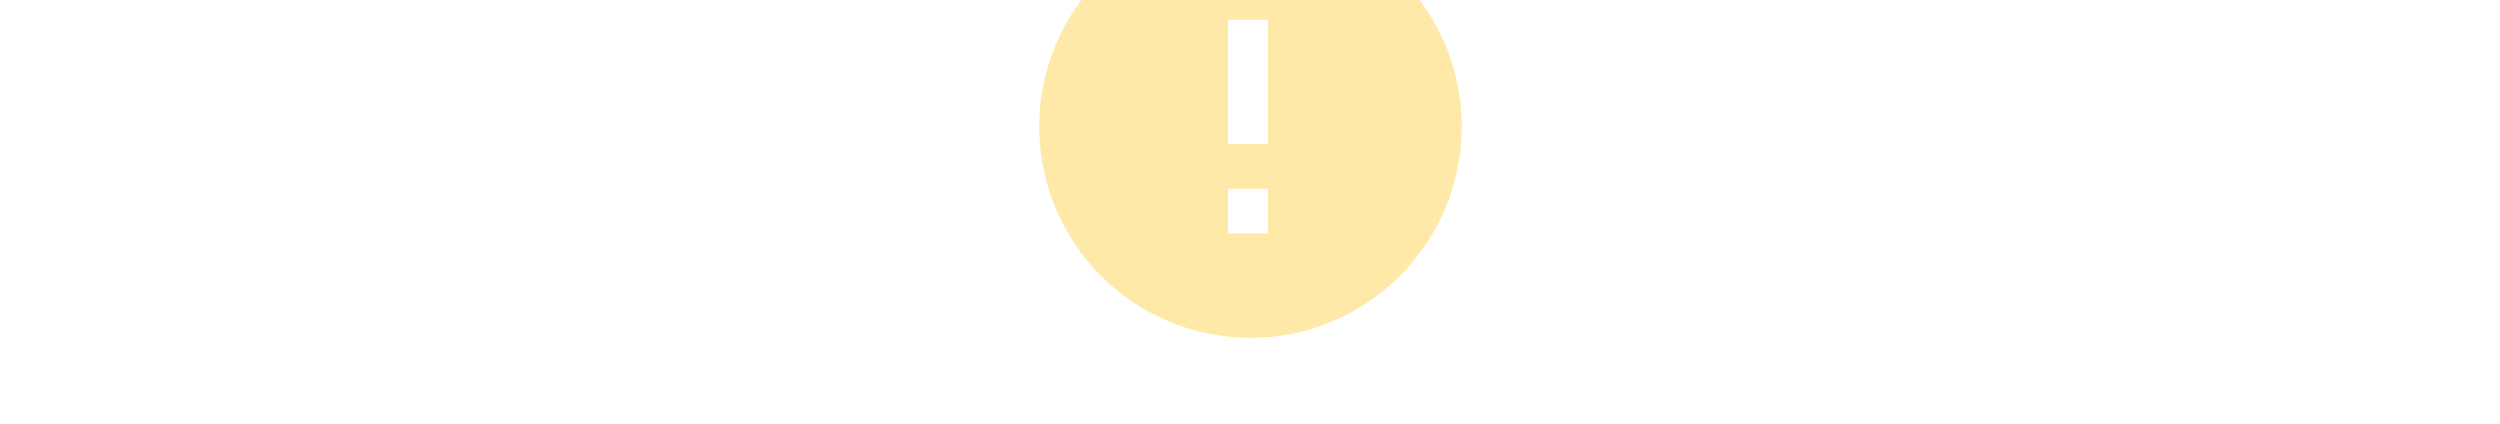
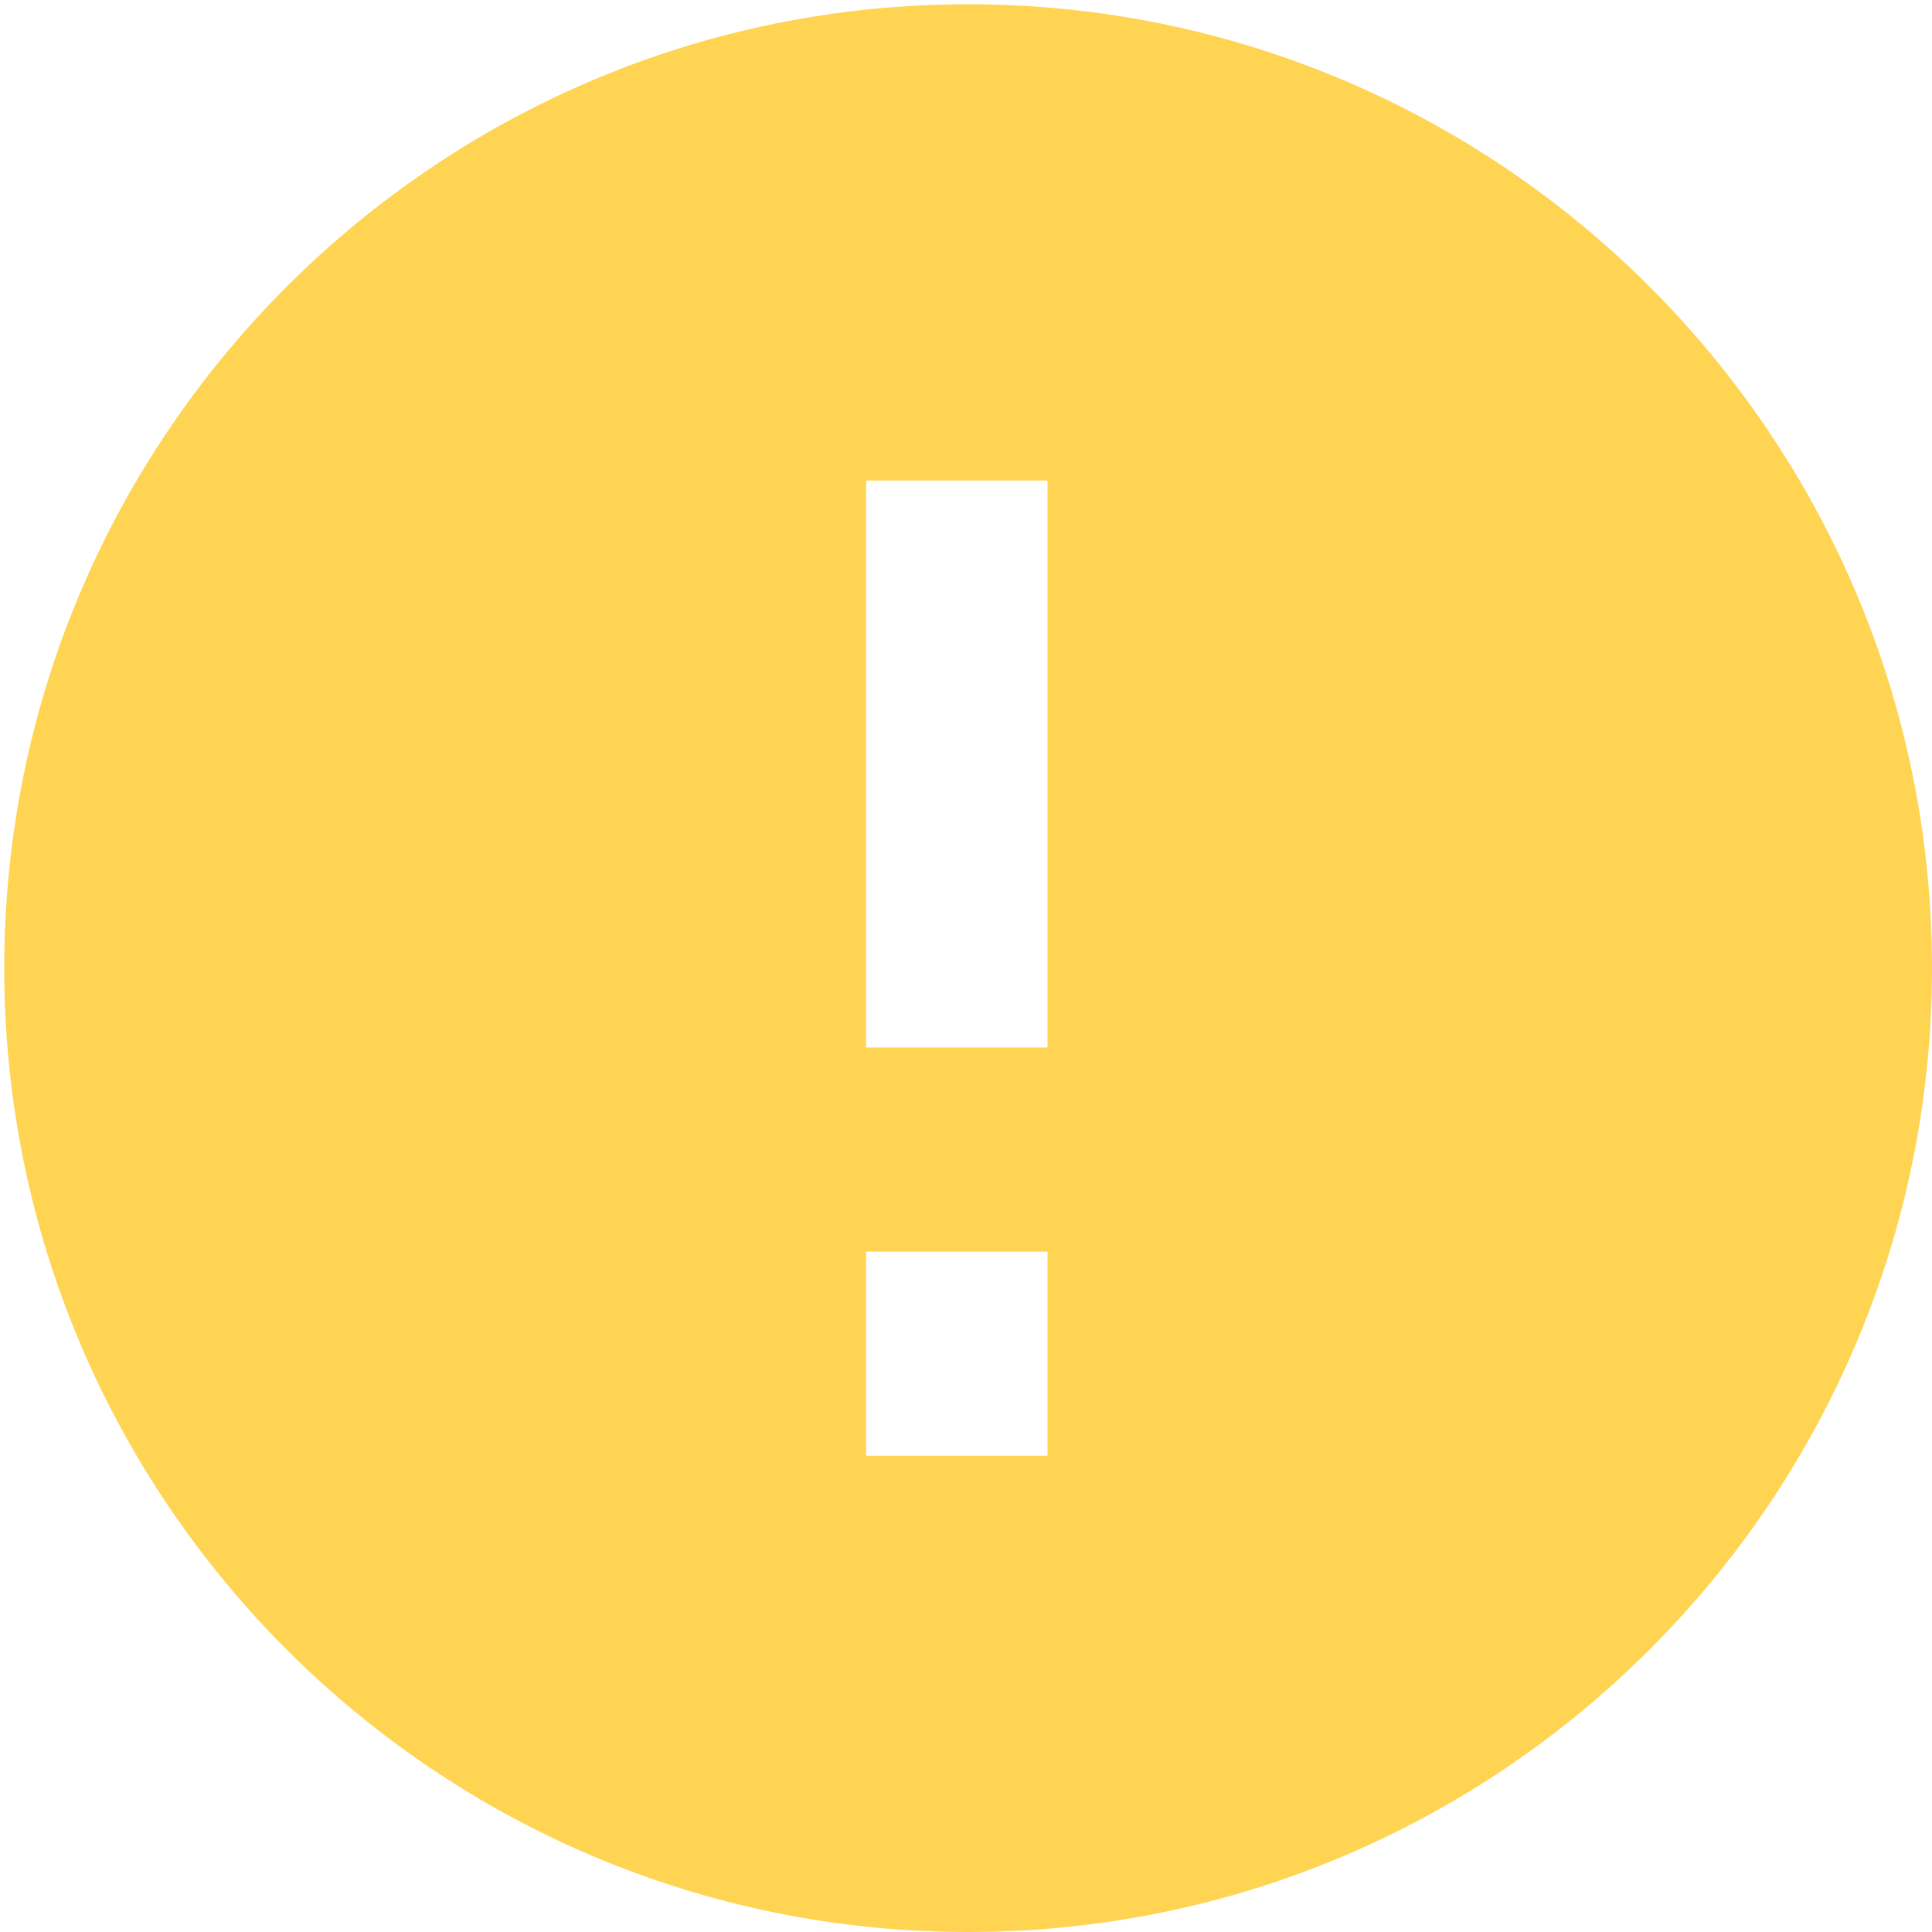
- <svg xmlns="http://www.w3.org/2000/svg" width="555px" height="94px" viewBox="0 0 94 94" version="1.1">
+ <svg xmlns="http://www.w3.org/2000/svg" width="90px" height="90px" viewBox="0 0 94 94" version="1.1">
  <defs />
-   <g id="KBC-screens" stroke="none" stroke-width="1" fill="none" fill-rule="evenodd" opacity="0.5">
-     <g id="KBC-Overview---deprecated-components-Copy" transform="translate(-969, -96)">
+   <g id="KBC-screens" stroke="none" stroke-width="1" fill="none" fill-rule="evenodd">
+     <g id="KBC-Overview---deprecated-components-Copy" transform="translate(-969, -77)">
      <g id="deprecated-components" transform="translate(275, 77)">
        <g id="ic_error" transform="translate(692, -2)">
          <g id="Icon-24px">
            <polygon id="Shape" points="0 0 26.483 0 26.483 26.483 0 26.483" />
            <path d="M49.103,2.207 C23.217,2.207 2.207,23.217 2.207,49.103 C2.207,74.99 23.217,96 49.103,96 C74.99,96 96,74.99 96,49.103 C96,23.217 74.99,2.207 49.103,2.207 L49.103,2.207 Z M52.966,72.828 L44.138,72.828 L44.138,62.897 L52.966,62.897 L52.966,72.828 L52.966,72.828 Z M52.966,52.966 L44.138,52.966 L44.138,25.379 L52.966,25.379 L52.966,52.966 L52.966,52.966 Z" id="Shape" fill="#FFD452" />
          </g>
        </g>
      </g>
    </g>
  </g>
</svg>
